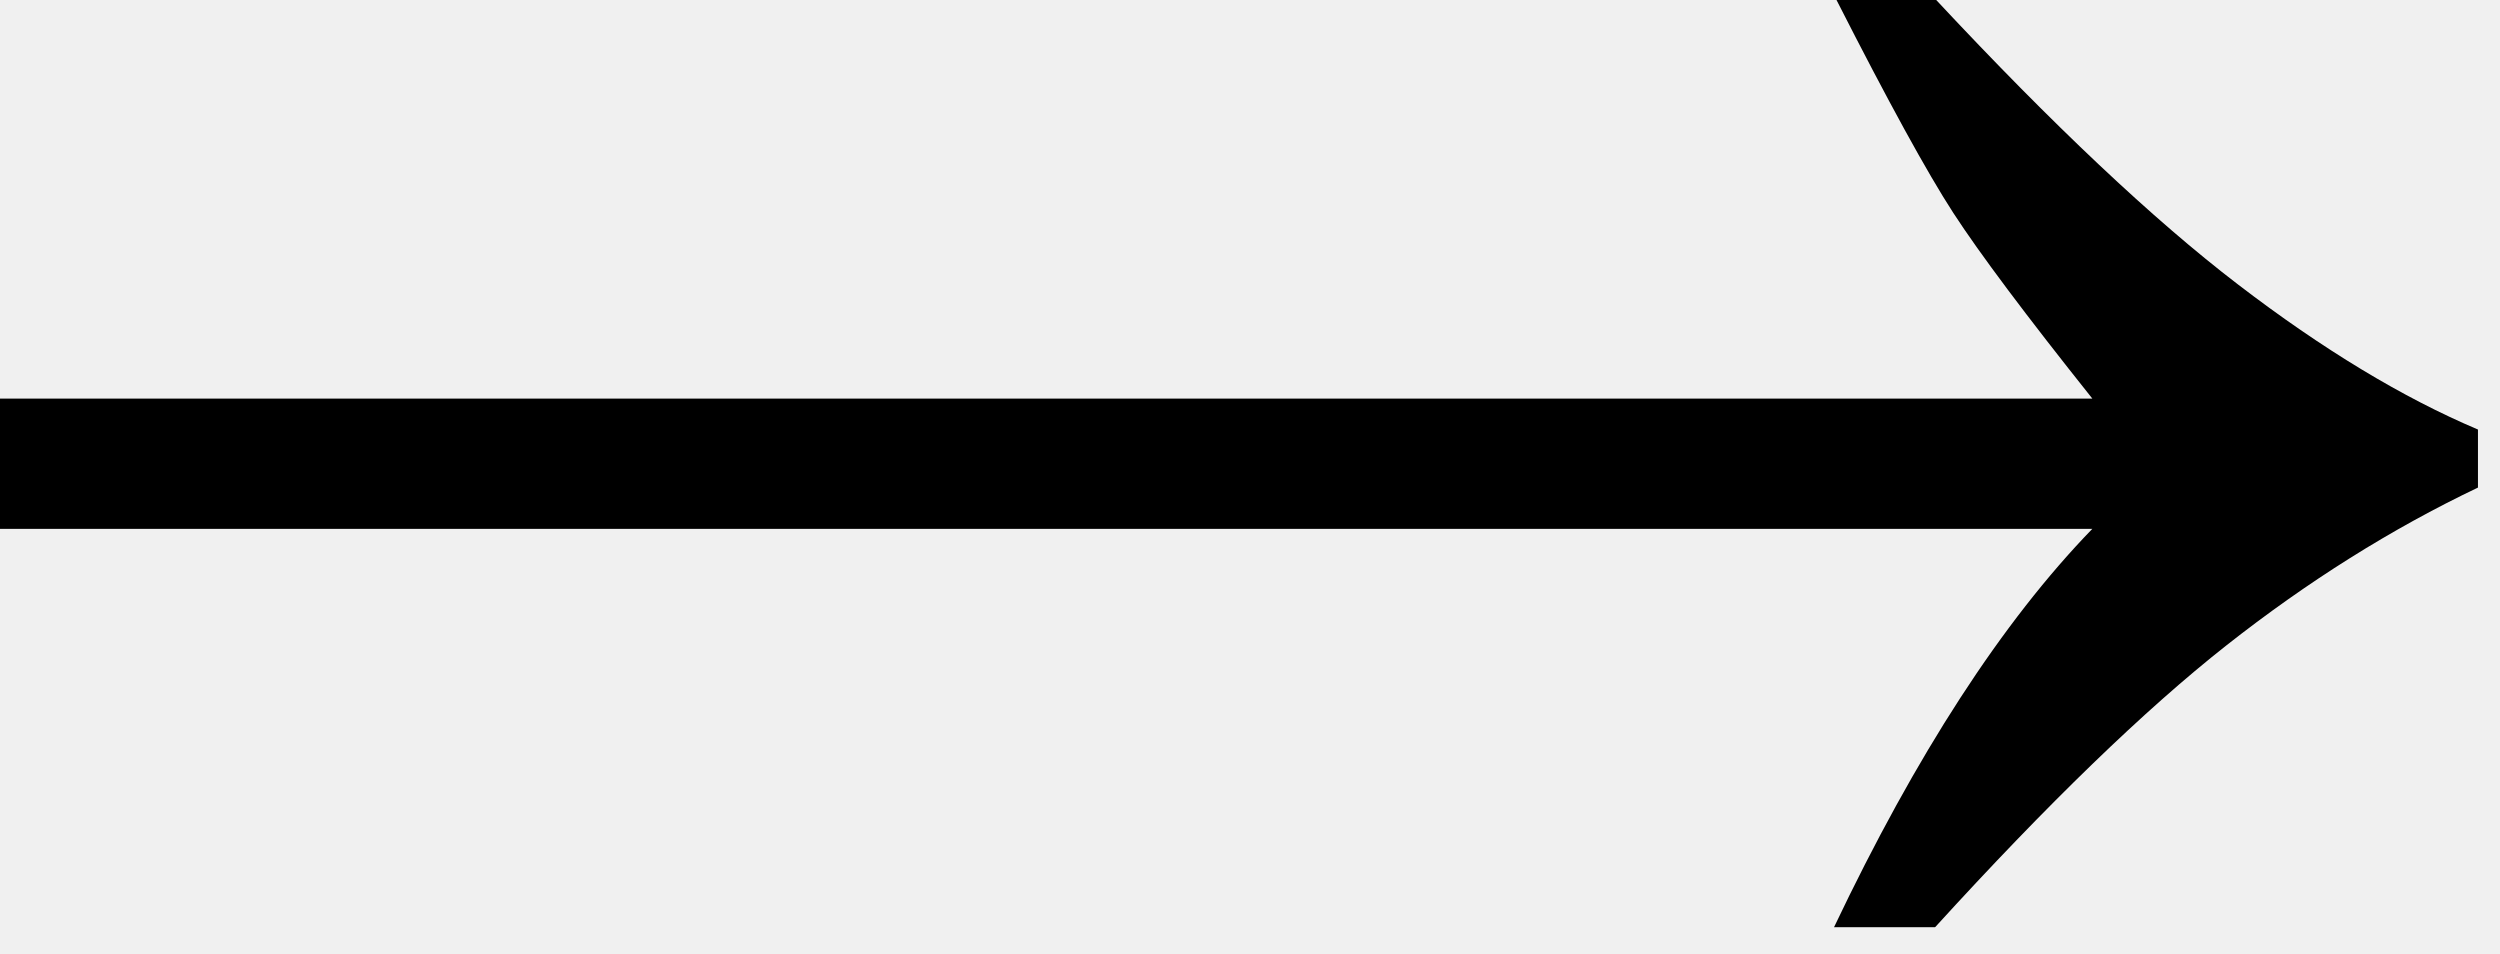
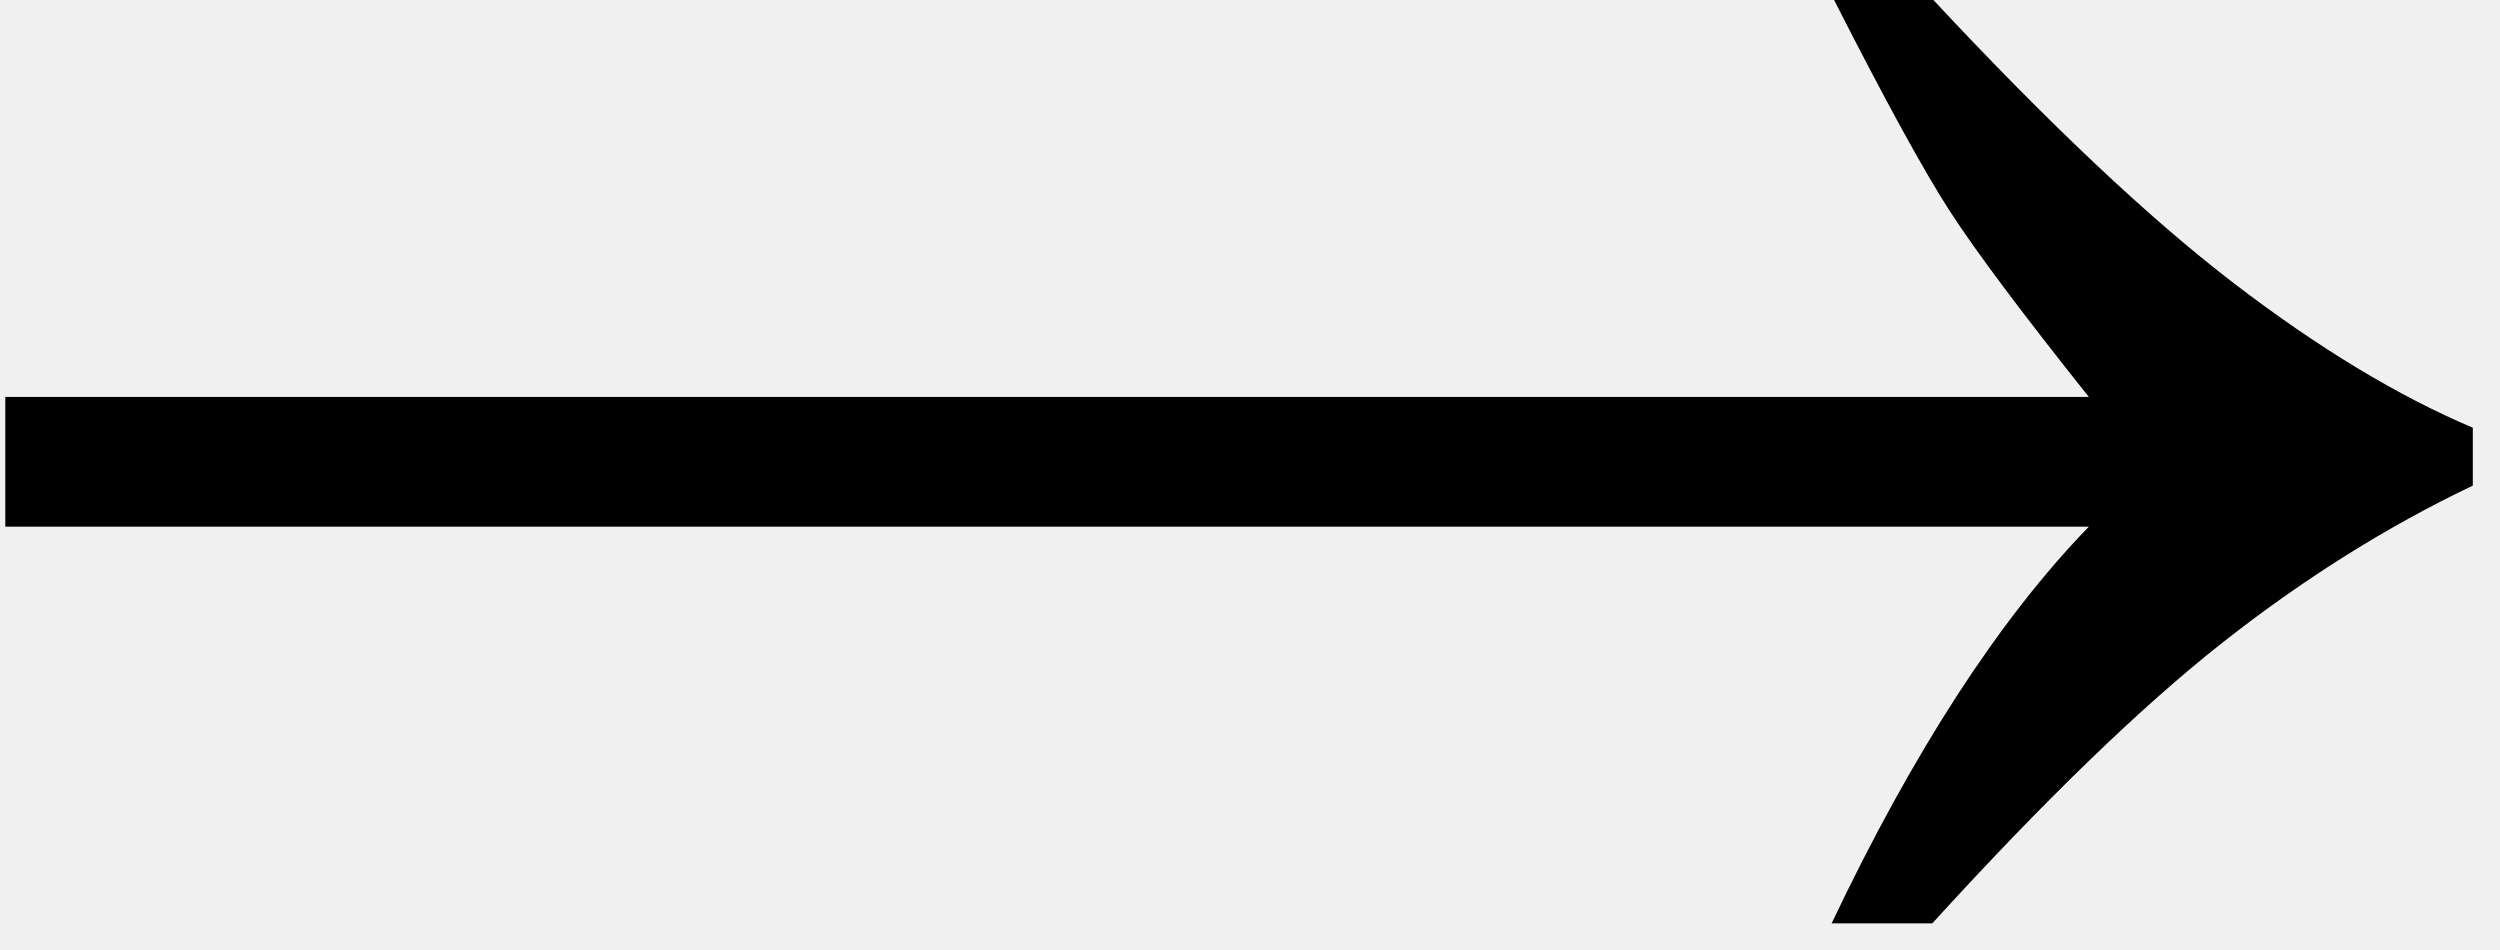
- <svg xmlns="http://www.w3.org/2000/svg" xmlns:xlink="http://www.w3.org/1999/xlink" class="arrow arrow-right" width="76" height="29" viewBox="0 0 76 29">
+ <svg xmlns="http://www.w3.org/2000/svg" xmlns:xlink="http://www.w3.org/1999/xlink" class="arrow arrow-right" width="50" height="19" viewBox="0 0 76 29">
  <defs>
    <path id="a" d="M75.33 28.194V0H0v28.194z" />
  </defs>
  <g fill="none" fill-rule="evenodd">
    <mask id="b" fill="#fff">
      <use xlink:href="#a" />
    </mask>
    <path d="M58.861 0c3.536 3.79 6.593 6.672 9.172 8.646 2.578 1.975 5.012 3.445 7.298 4.412v1.764c-2.632 1.255-5.185 2.857-7.656 4.804-2.473 1.948-5.425 4.803-8.854 8.568h-3.07c2.499-5.255 5.118-9.294 7.856-12.117H0v-3.96h63.607c-2.021-2.536-3.43-4.418-4.228-5.647C58.582 5.241 57.4 3.085 55.83 0h3.031z" fill="#000" mask="url(#b)" />
  </g>
</svg>
